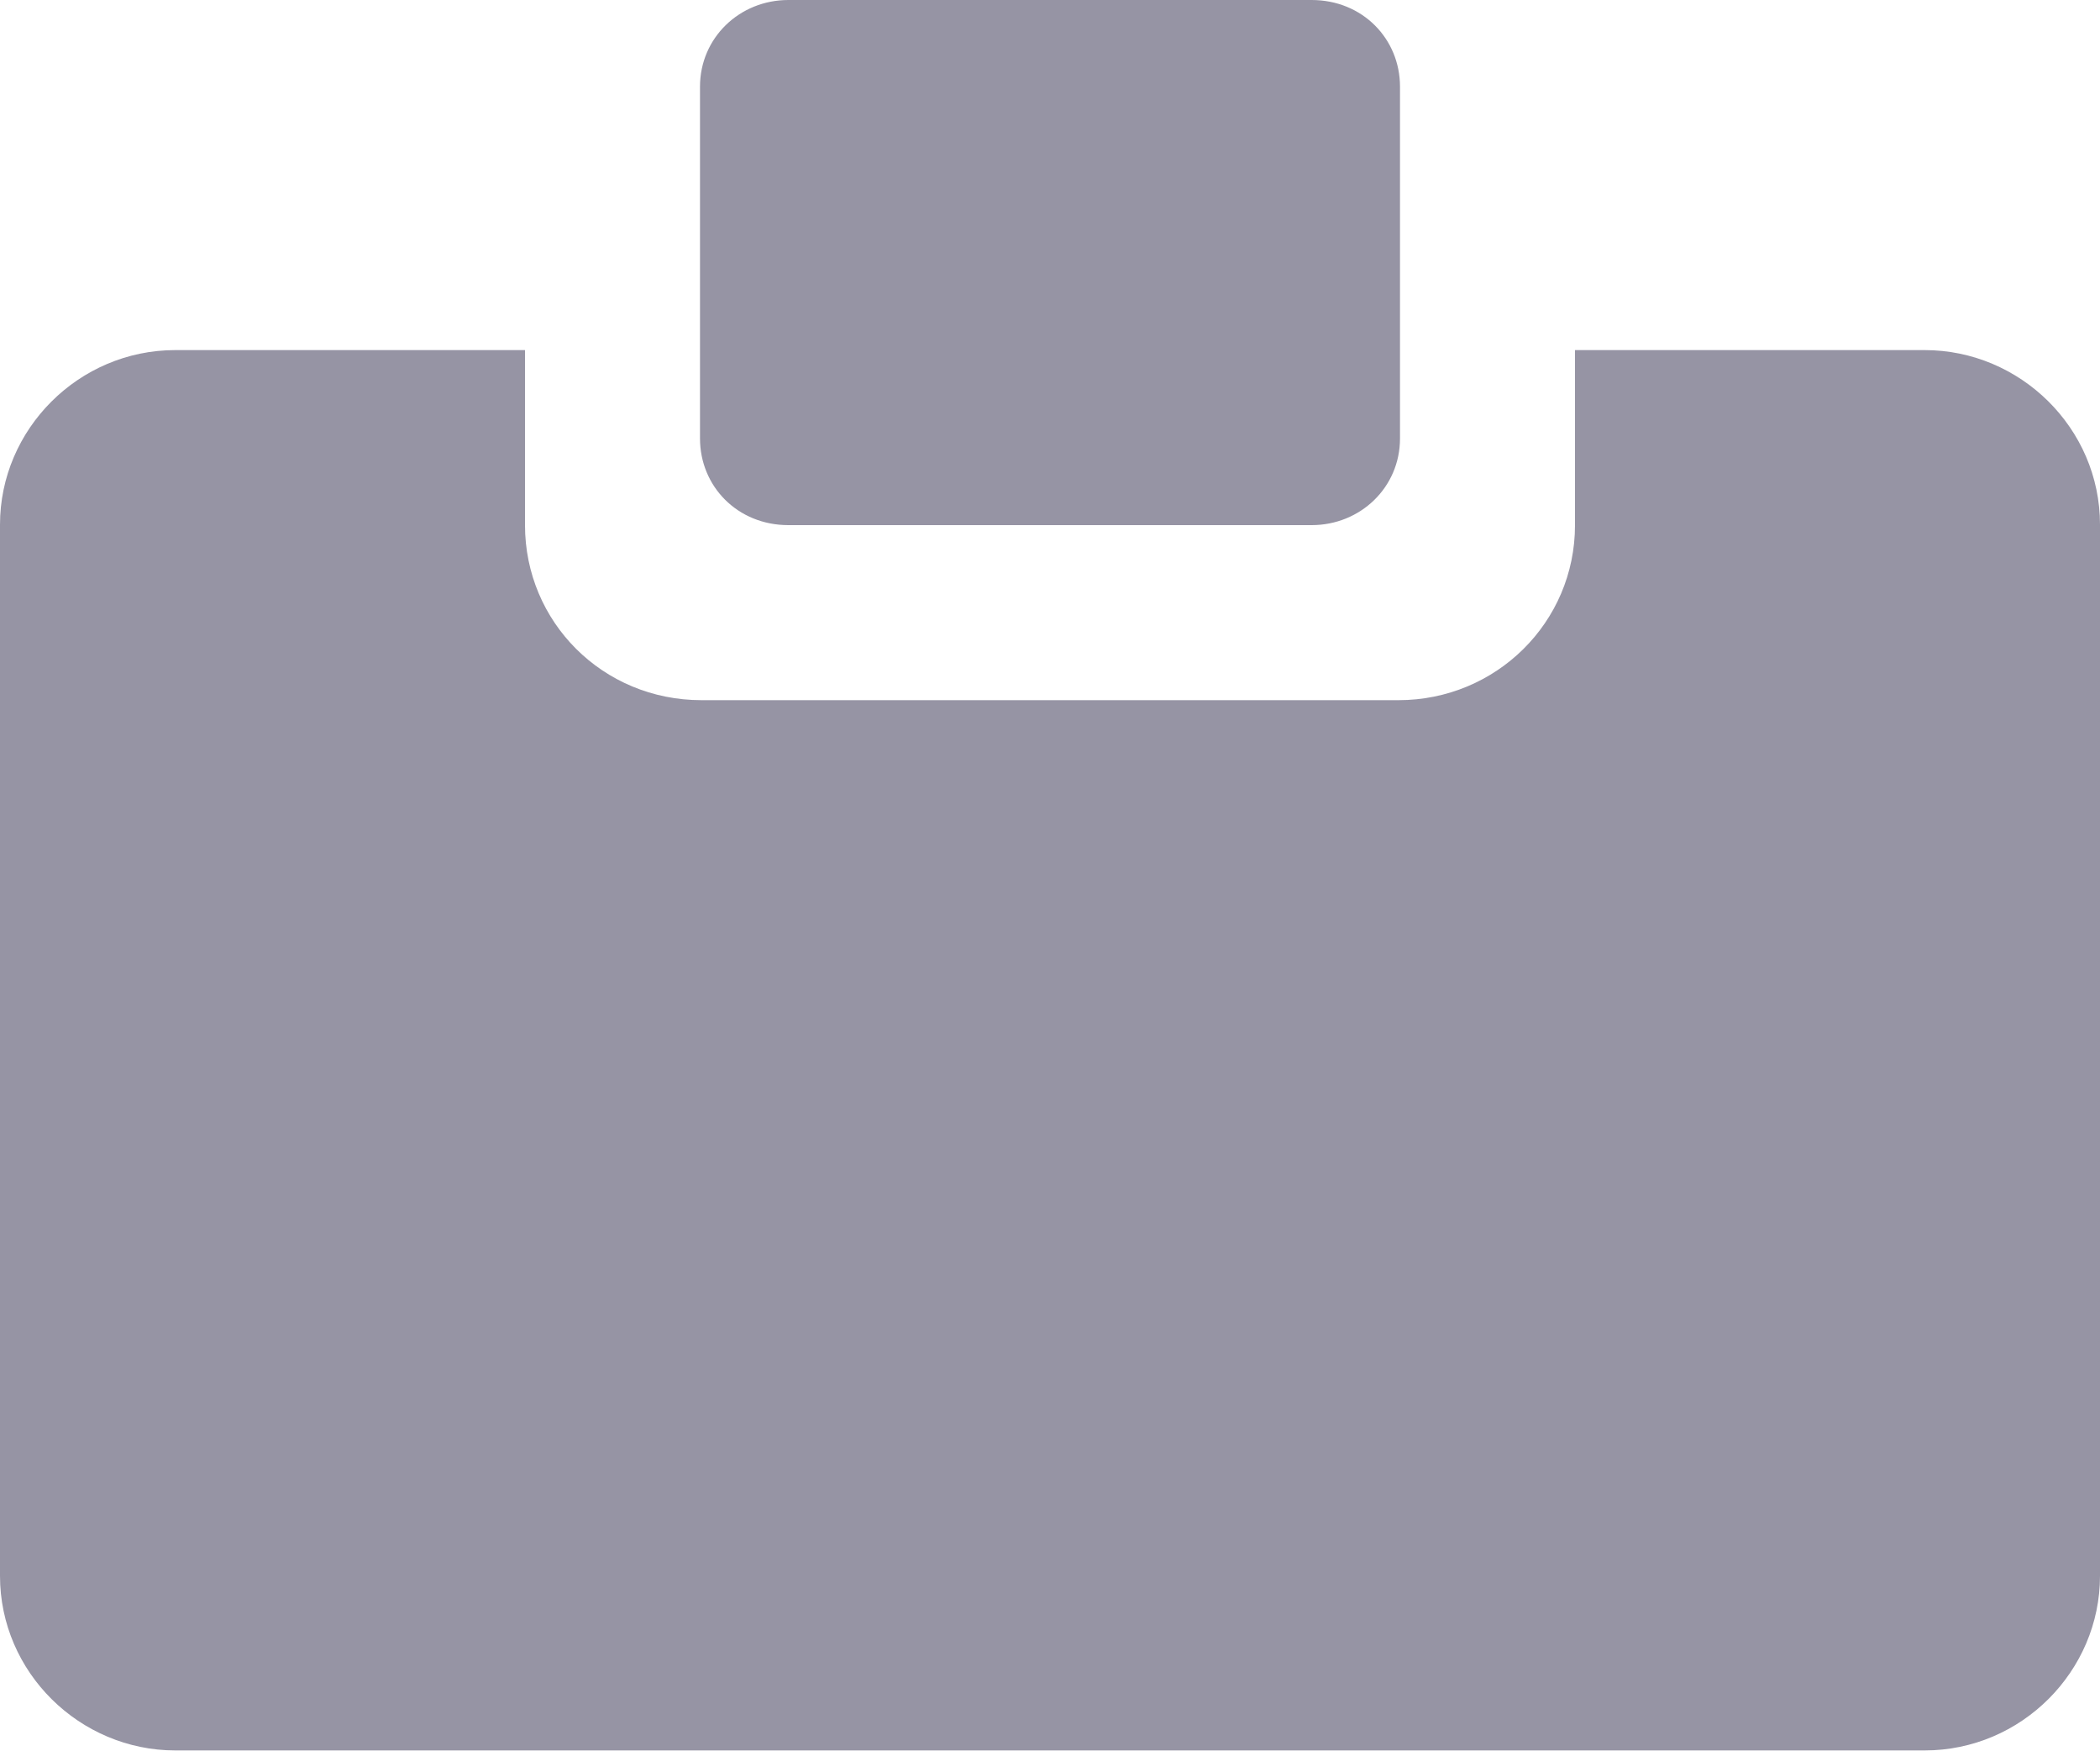
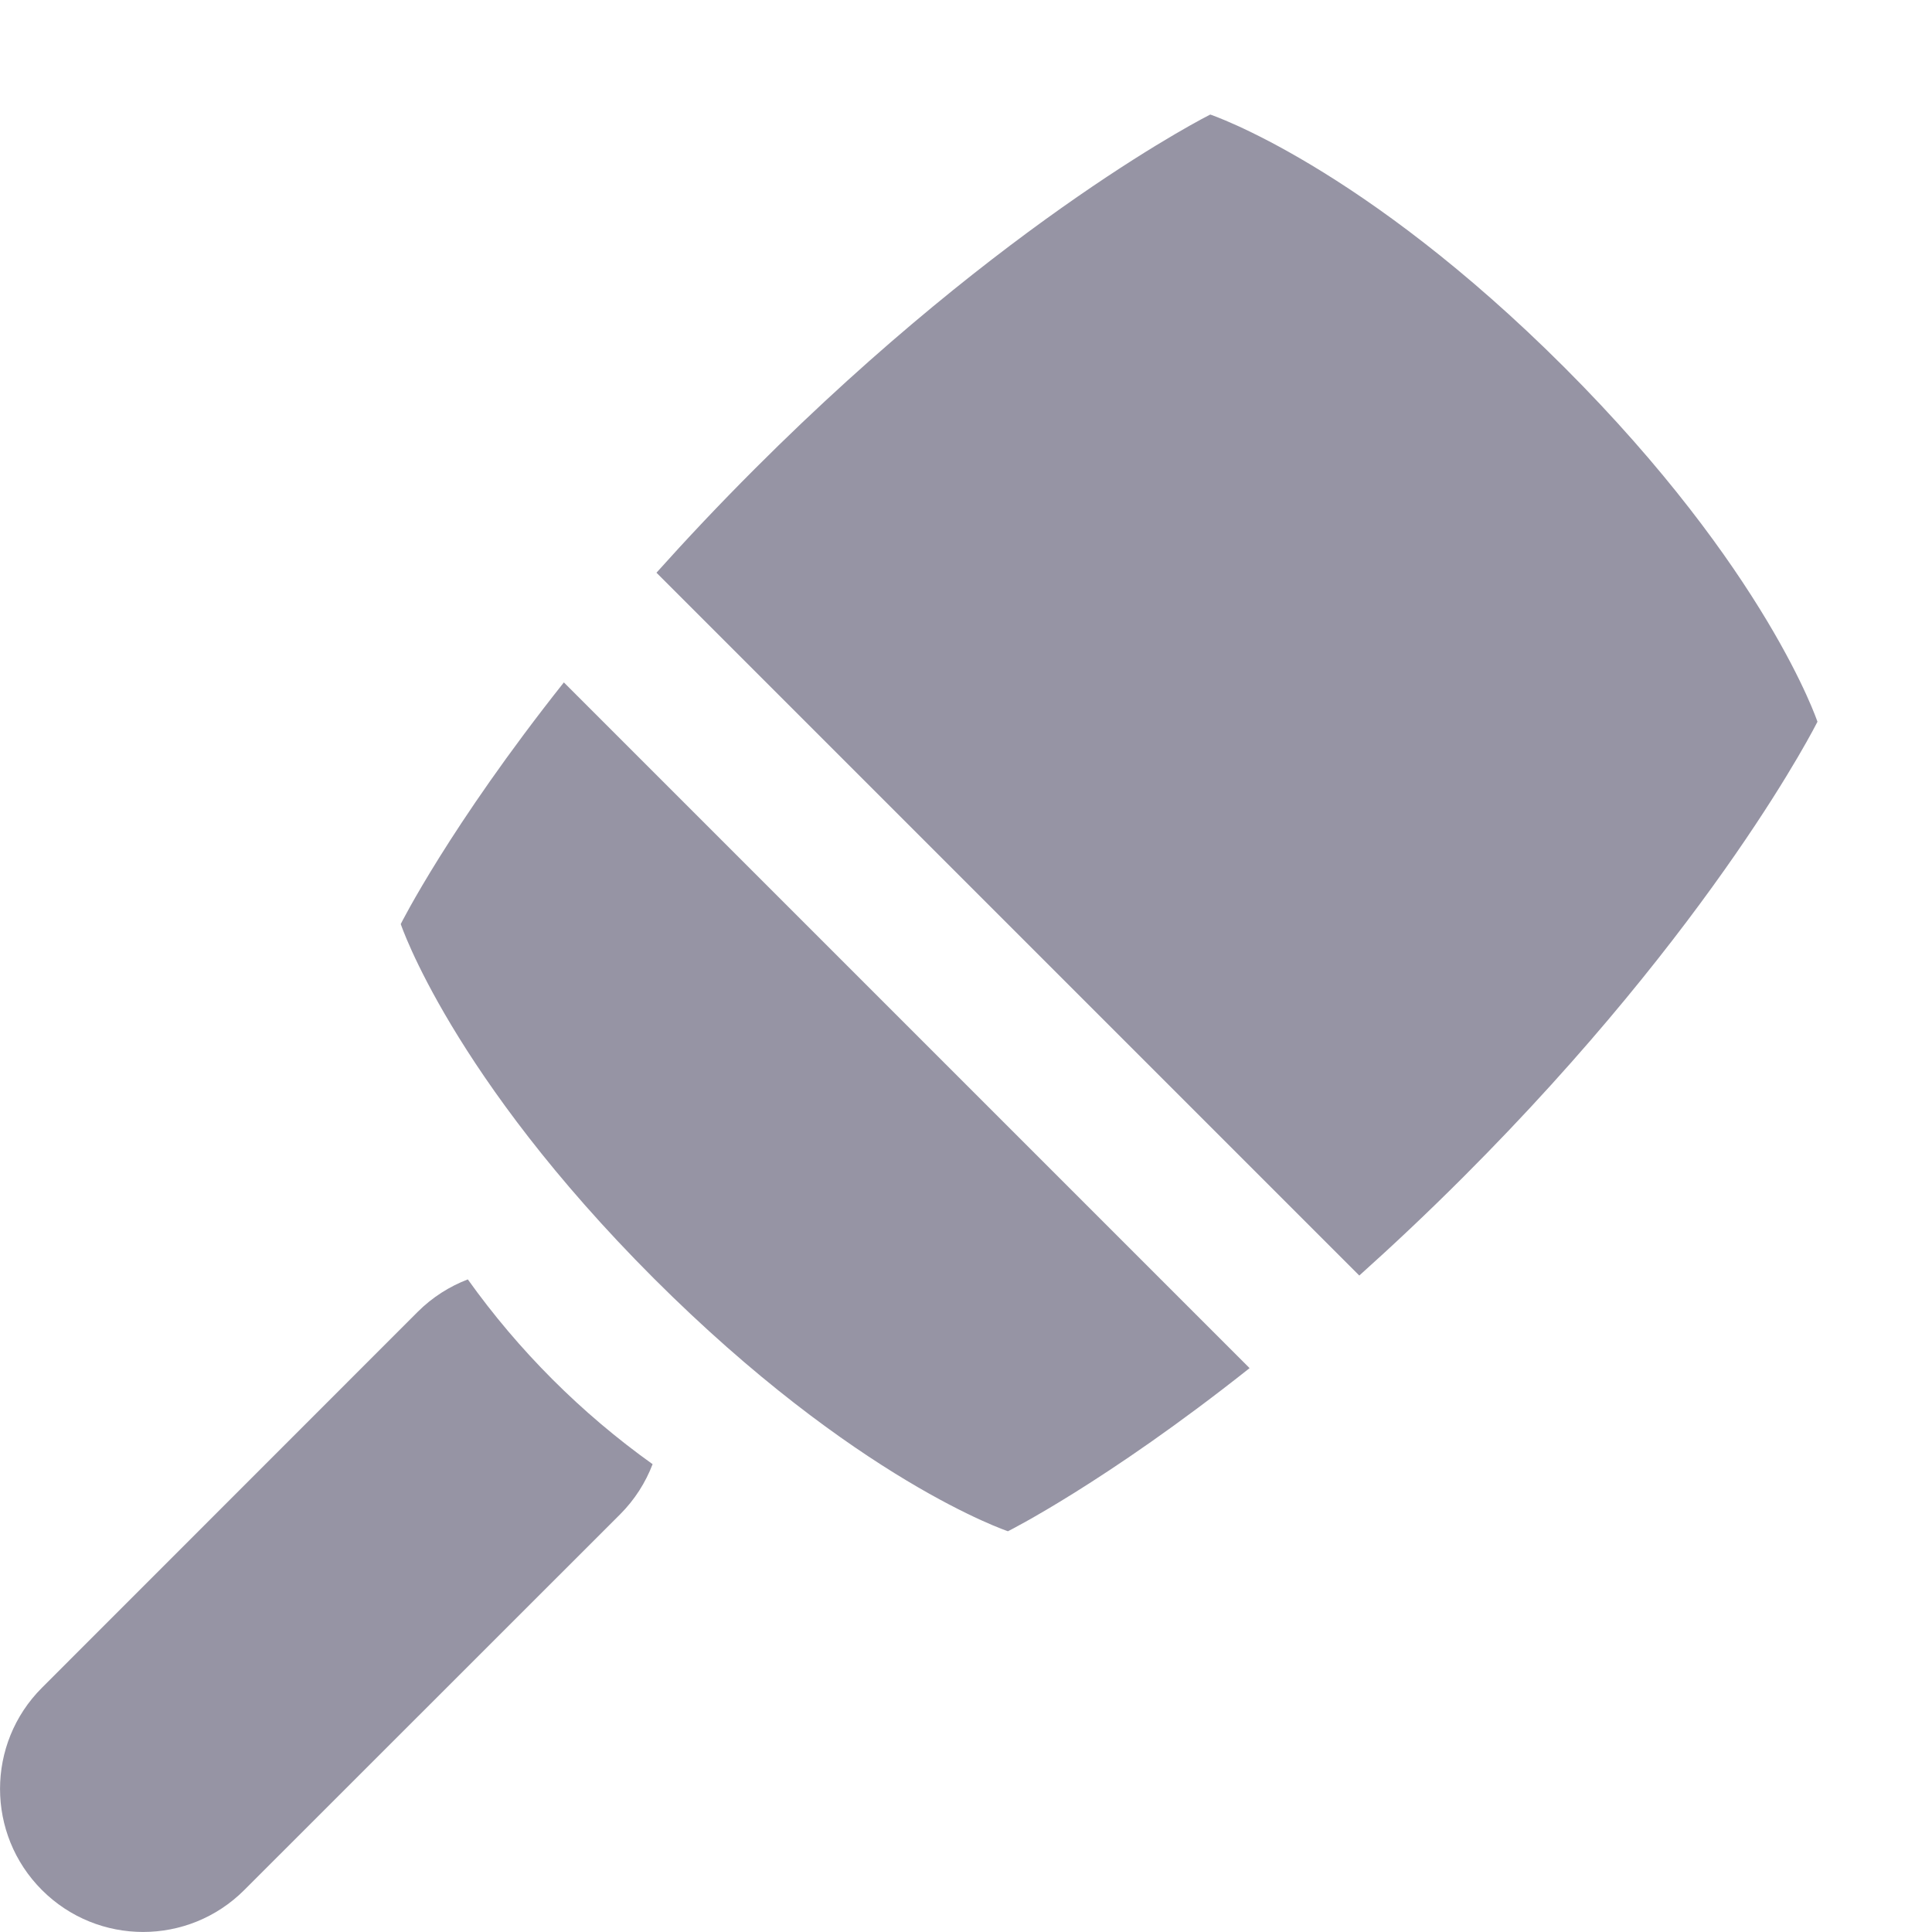
- <svg xmlns="http://www.w3.org/2000/svg" width="12px" height="10px" viewBox="0 0 12 10" version="1.1">
+ <svg xmlns="http://www.w3.org/2000/svg" width="14px" height="14px" viewBox="0 0 14 14" version="1.1">
  <description>Created with Sketch (http://www.bohemiancoding.com/sketch)</description>
  <defs />
  <g id="Page-1" stroke="none" stroke-width="1" fill="none" fill-rule="evenodd">
-     <path d="M12,2.997 L12,9.003 C12,9.547 11.551,10 10.998,10 L1.002,10 C0.456,10 0,9.554 0,9.003 L0,2.997 C0,2.453 0.449,2 1.002,2 L3,2 L3,3 C3,3.552 3.443,4 4.009,4 L7.991,4 C8.548,4 9,3.556 9,3 L9,2 L10.998,2 C11.544,2 12,2.446 12,2.997 Z M4,0.495 L4,2.505 C4,2.778 4.214,3 4.505,3 L7.495,3 C7.774,3 8,2.784 8,2.505 L8,0.495 C8,0.222 7.786,0 7.495,0 L4.505,0 C4.226,0 4,0.216 4,0.495 Z" id="(Icon)-Badge" fill="#9694A4" />
+     <path d="M5.471,3.396 C7.304,1.563 8.77,0.83 8.77,0.83 C8.77,0.83 9.87,1.197 11.337,2.663 C12.803,4.13 13.17,5.23 13.17,5.23 C13.17,5.23 12.437,6.696 10.604,8.529 C10.344,8.789 10.092,9.026 9.85,9.243 L4.757,4.15 C4.974,3.908 5.211,3.656 5.471,3.396 Z M2.904,6.696 C2.904,6.696 3.271,7.796 4.737,9.263 C6.204,10.729 7.304,11.096 7.304,11.096 C7.304,11.096 8.01,10.743 9.055,9.914 L4.086,4.945 C3.257,5.99 2.904,6.696 2.904,6.696 Z M0.304,13.696 C0.709,14.101 1.365,14.101 1.77,13.696 L4.493,10.974 C4.6,10.867 4.678,10.743 4.729,10.61 C4.212,10.241 3.759,9.788 3.39,9.271 C3.257,9.322 3.133,9.4 3.026,9.507 L0.304,12.23 C-0.101,12.635 -0.101,13.291 0.304,13.696 Z" id="(Icon)-Mic" fill="#9694A4" />
  </g>
</svg>
